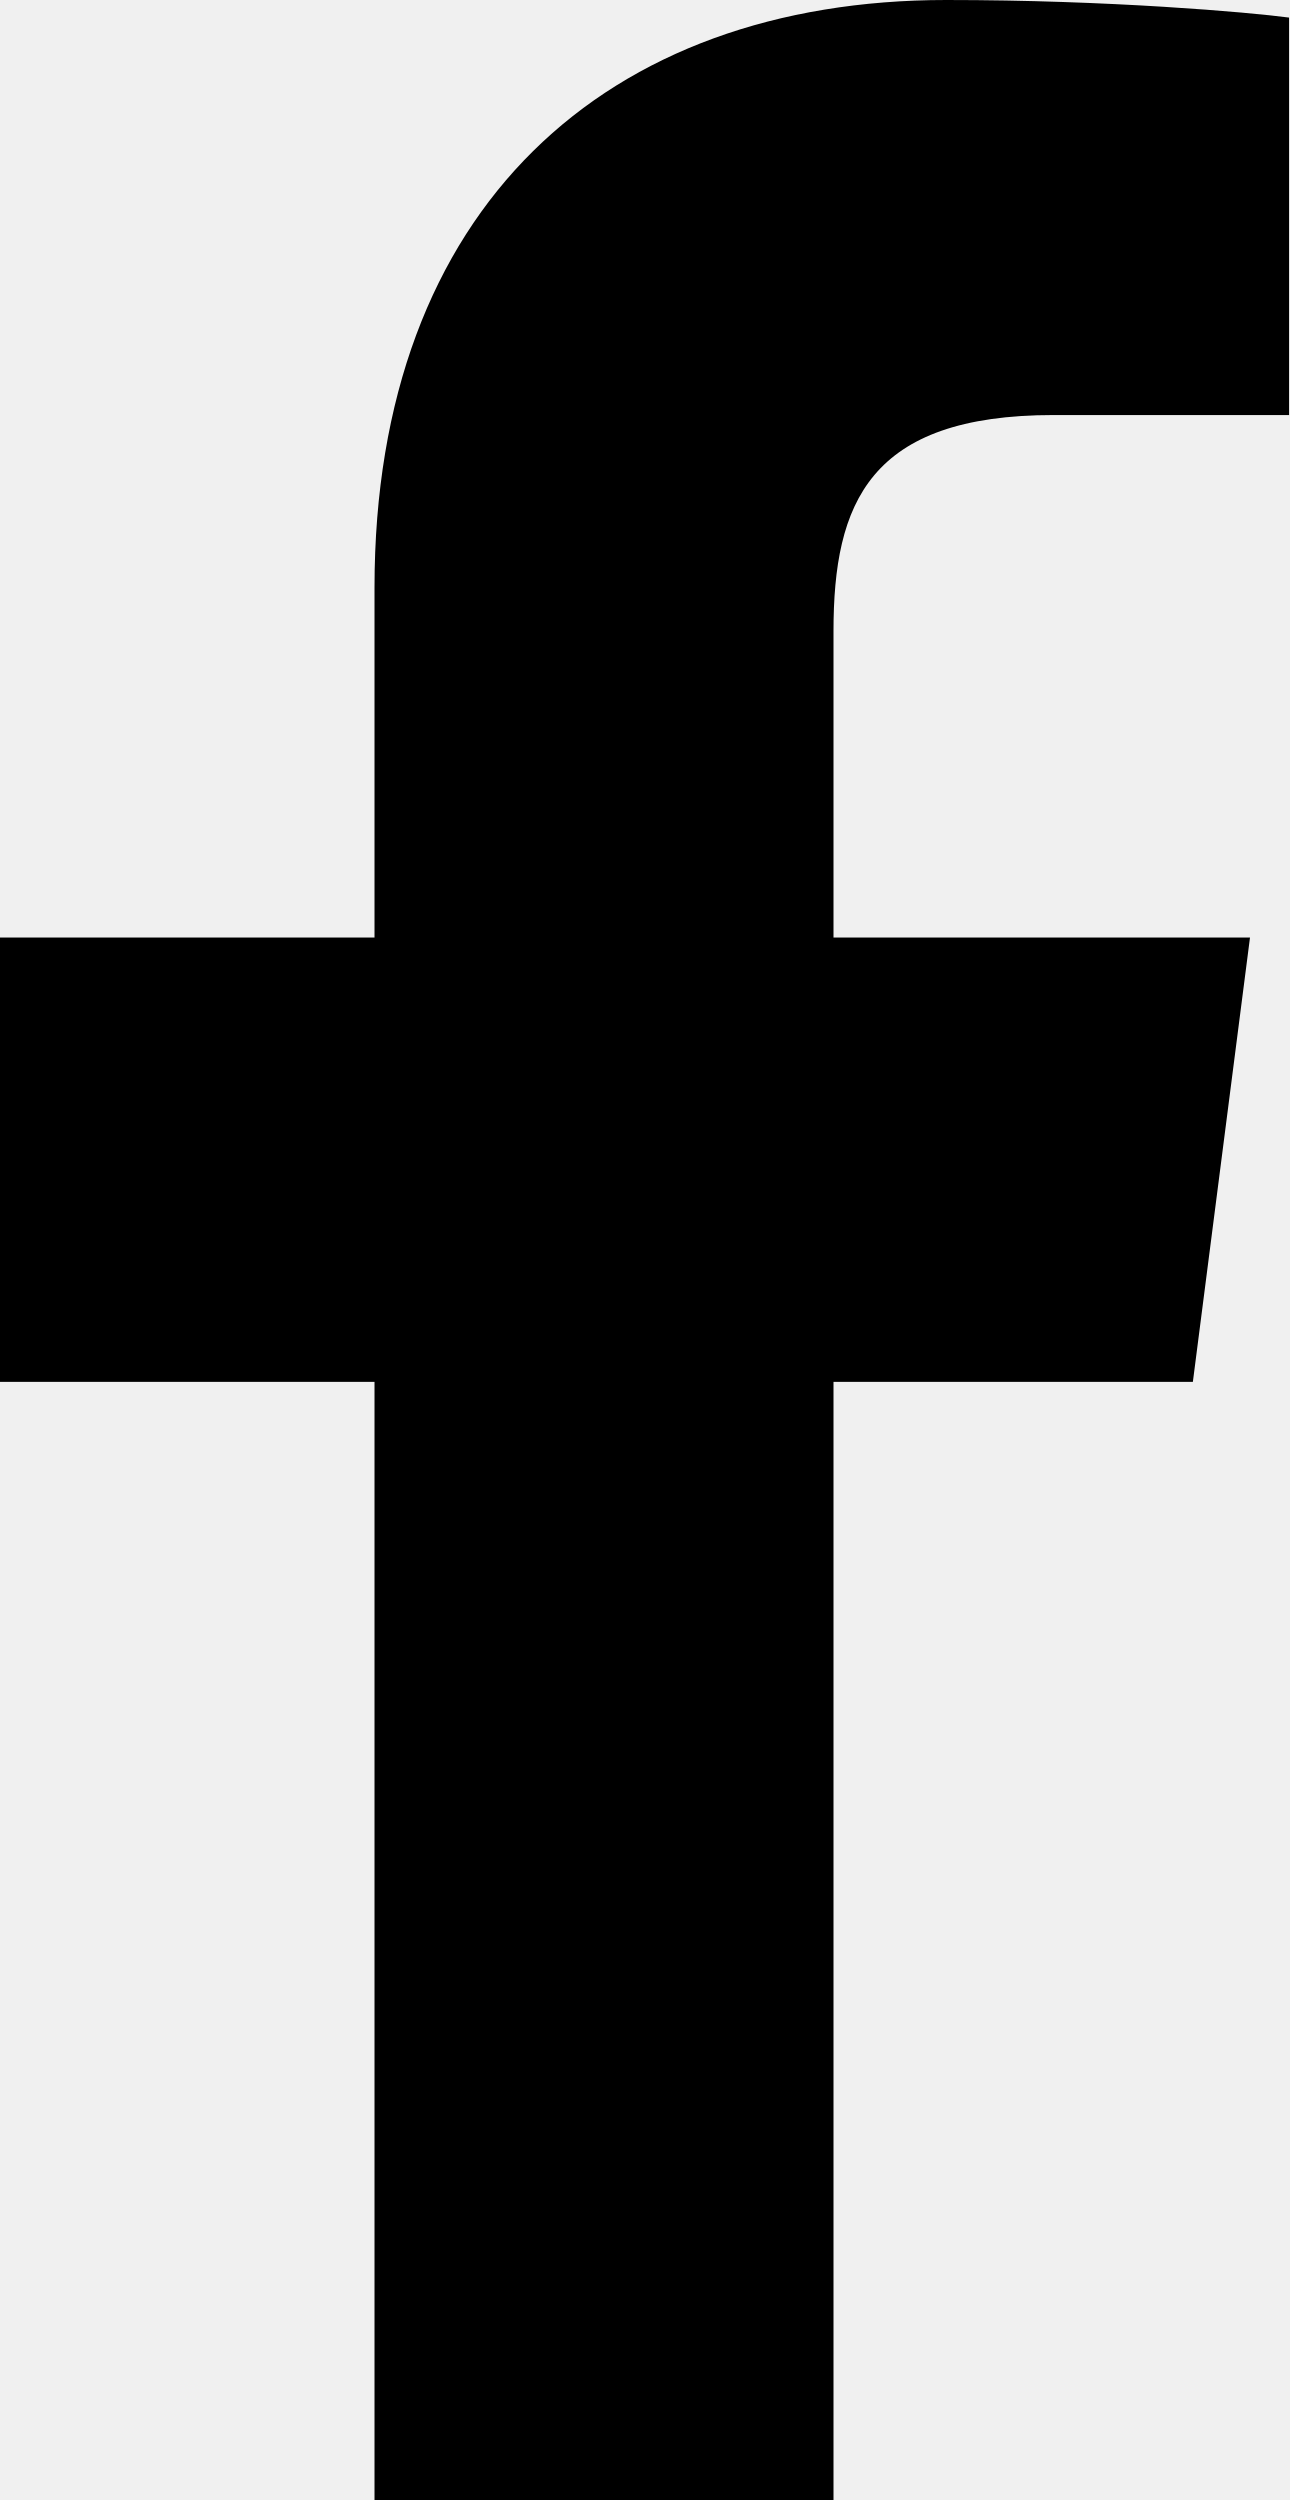
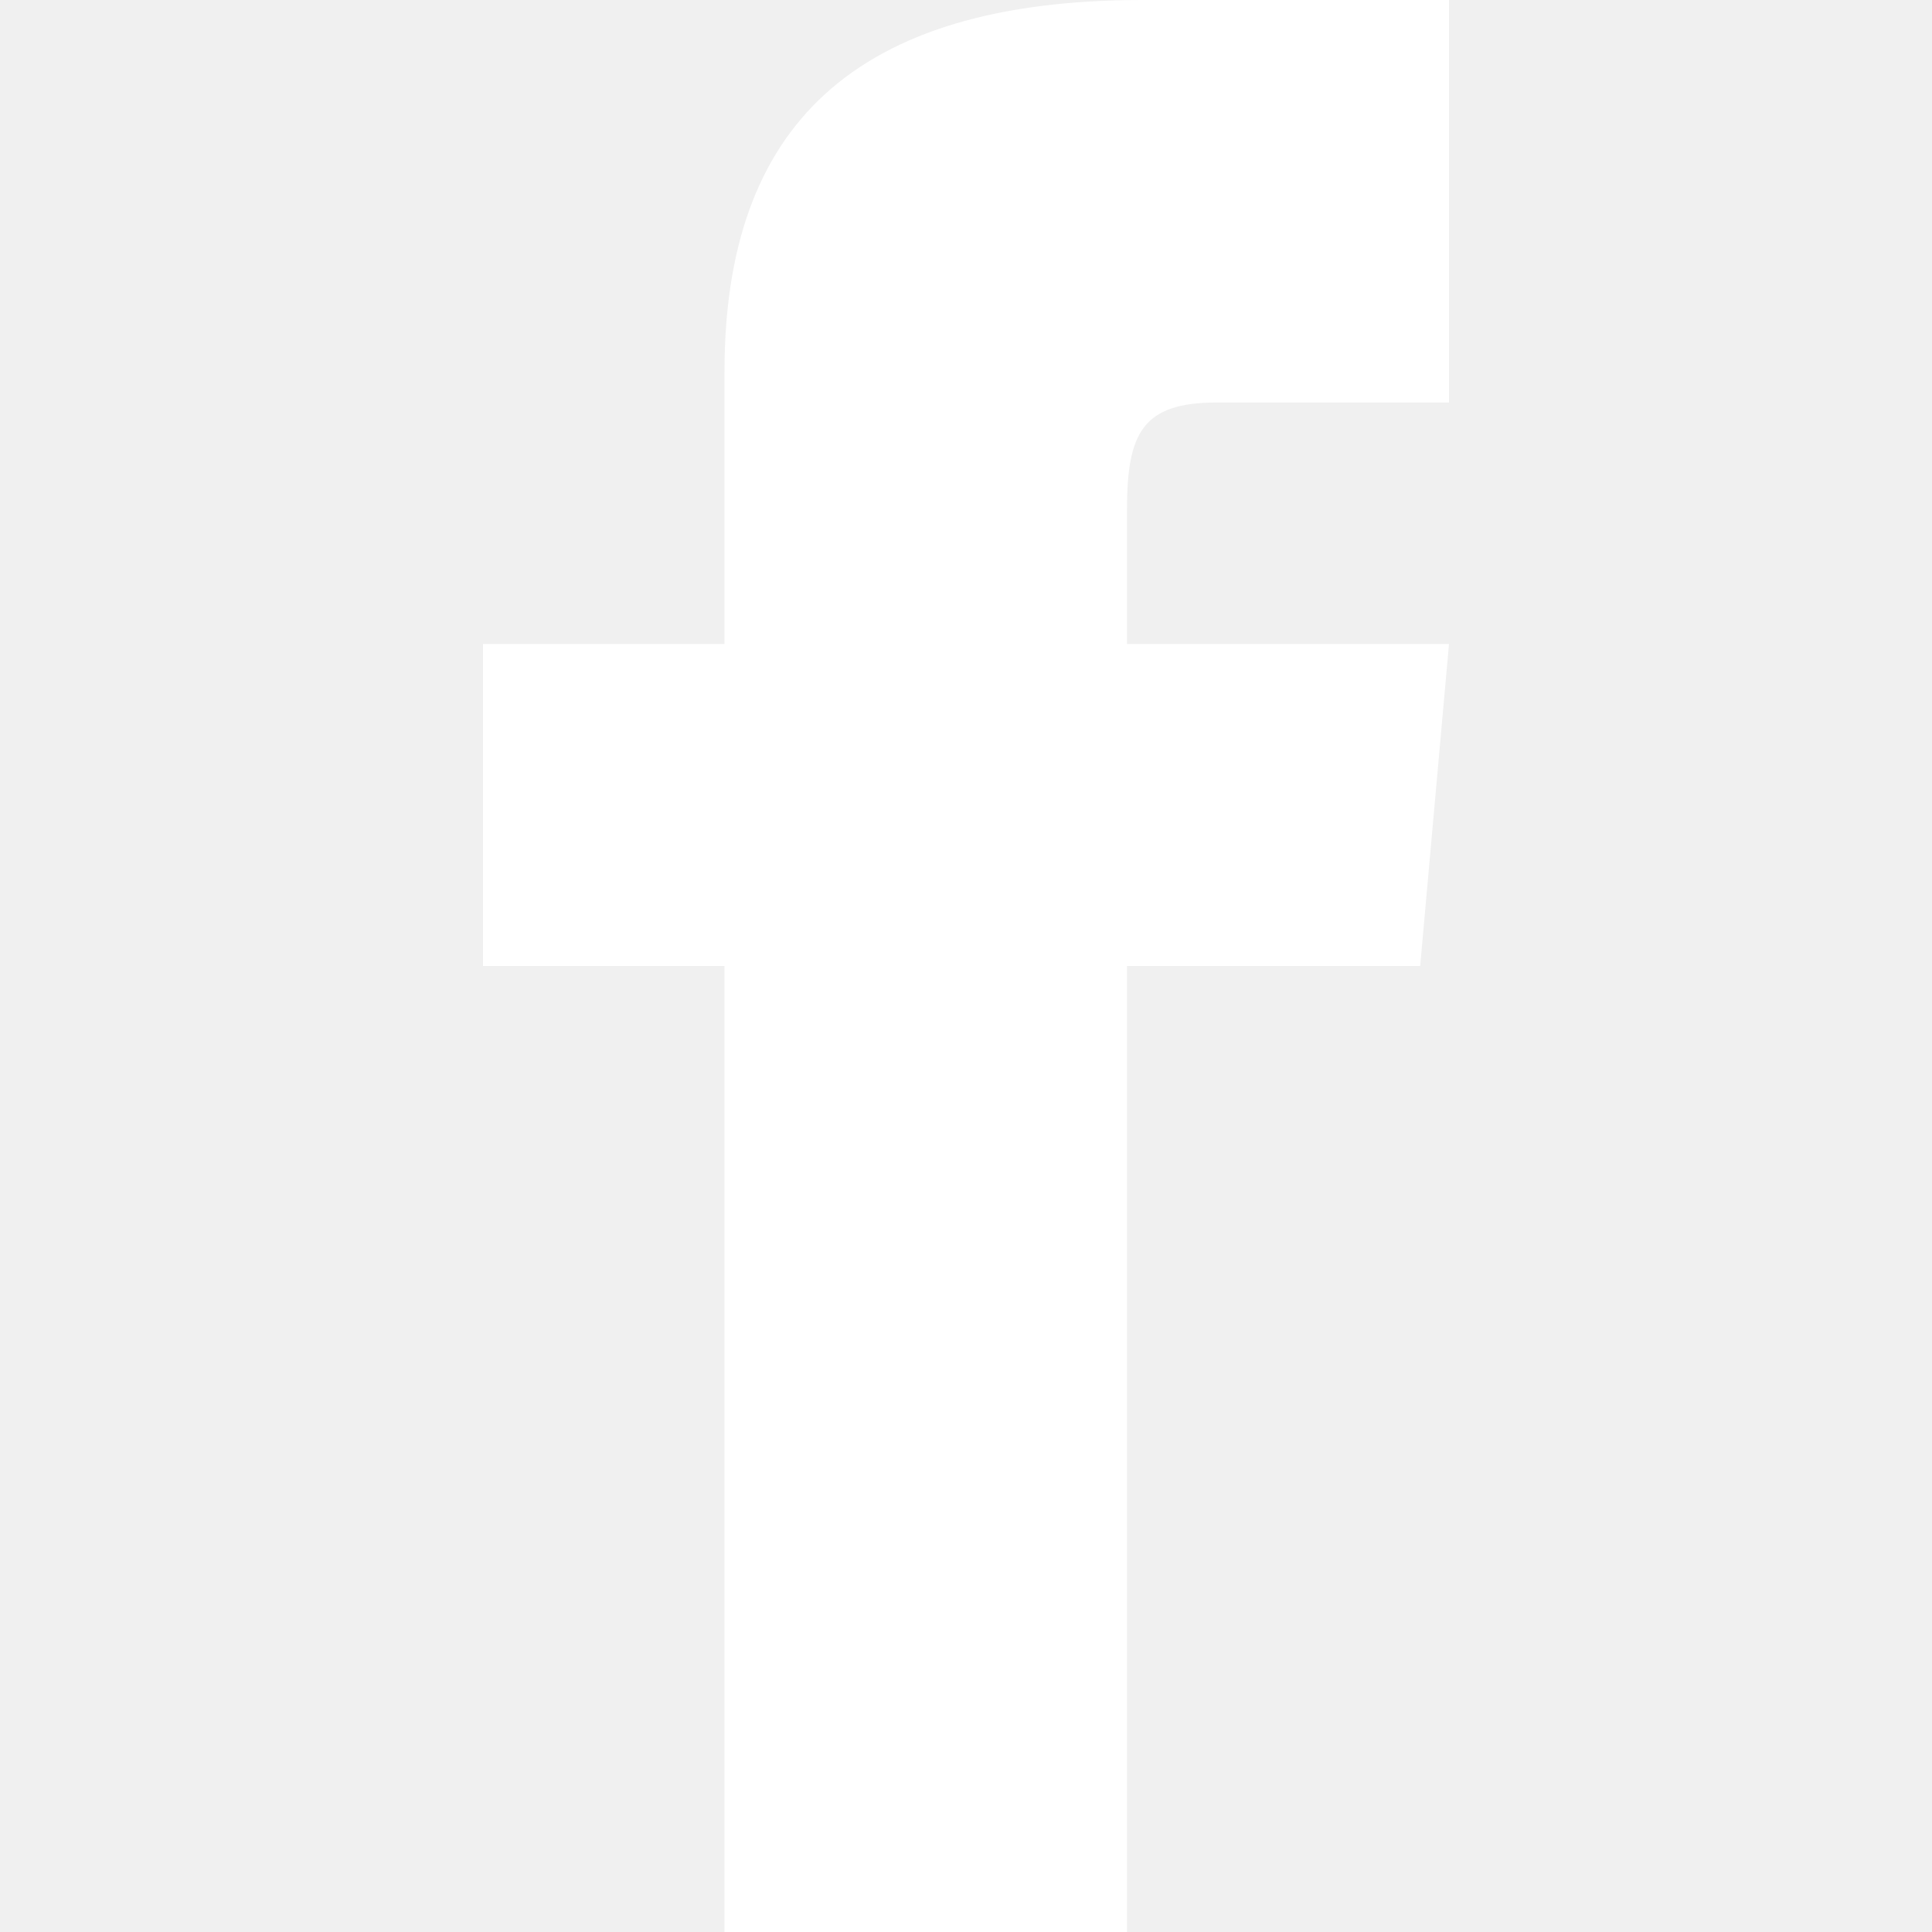
- <svg xmlns="http://www.w3.org/2000/svg" aria-hidden="true" focusable="false" data-prefix="fab" data-icon="facebook-f" class="svg-inline--fa fa-facebook-f fa-w-9" role="img" viewBox="0 0 264 512">
-   <path fill="currentColor" d="M215.8 85H264V3.6C255.7 2.5 227.1 0 193.8 0 124.3 0 76.7 42.4 76.7 120.3V192H0v91h76.7v229h94V283h73.6l11.7-91h-85.3v-62.7c0-26.3 7.3-44.3 45.1-44.3z" />
+ <svg xmlns="http://www.w3.org/2000/svg" width="24" height="24" viewBox="0 0 24 24">
+   <path fill="#ffffff" d="M9 8h-3v4h3v12h5v-12h3.642l.358-4h-4v-1.667c0-.955.192-1.333 1.115-1.333h2.885v-5h-3.808c-3.596 0-5.192 1.583-5.192 4.615v3.385z" />
</svg>
